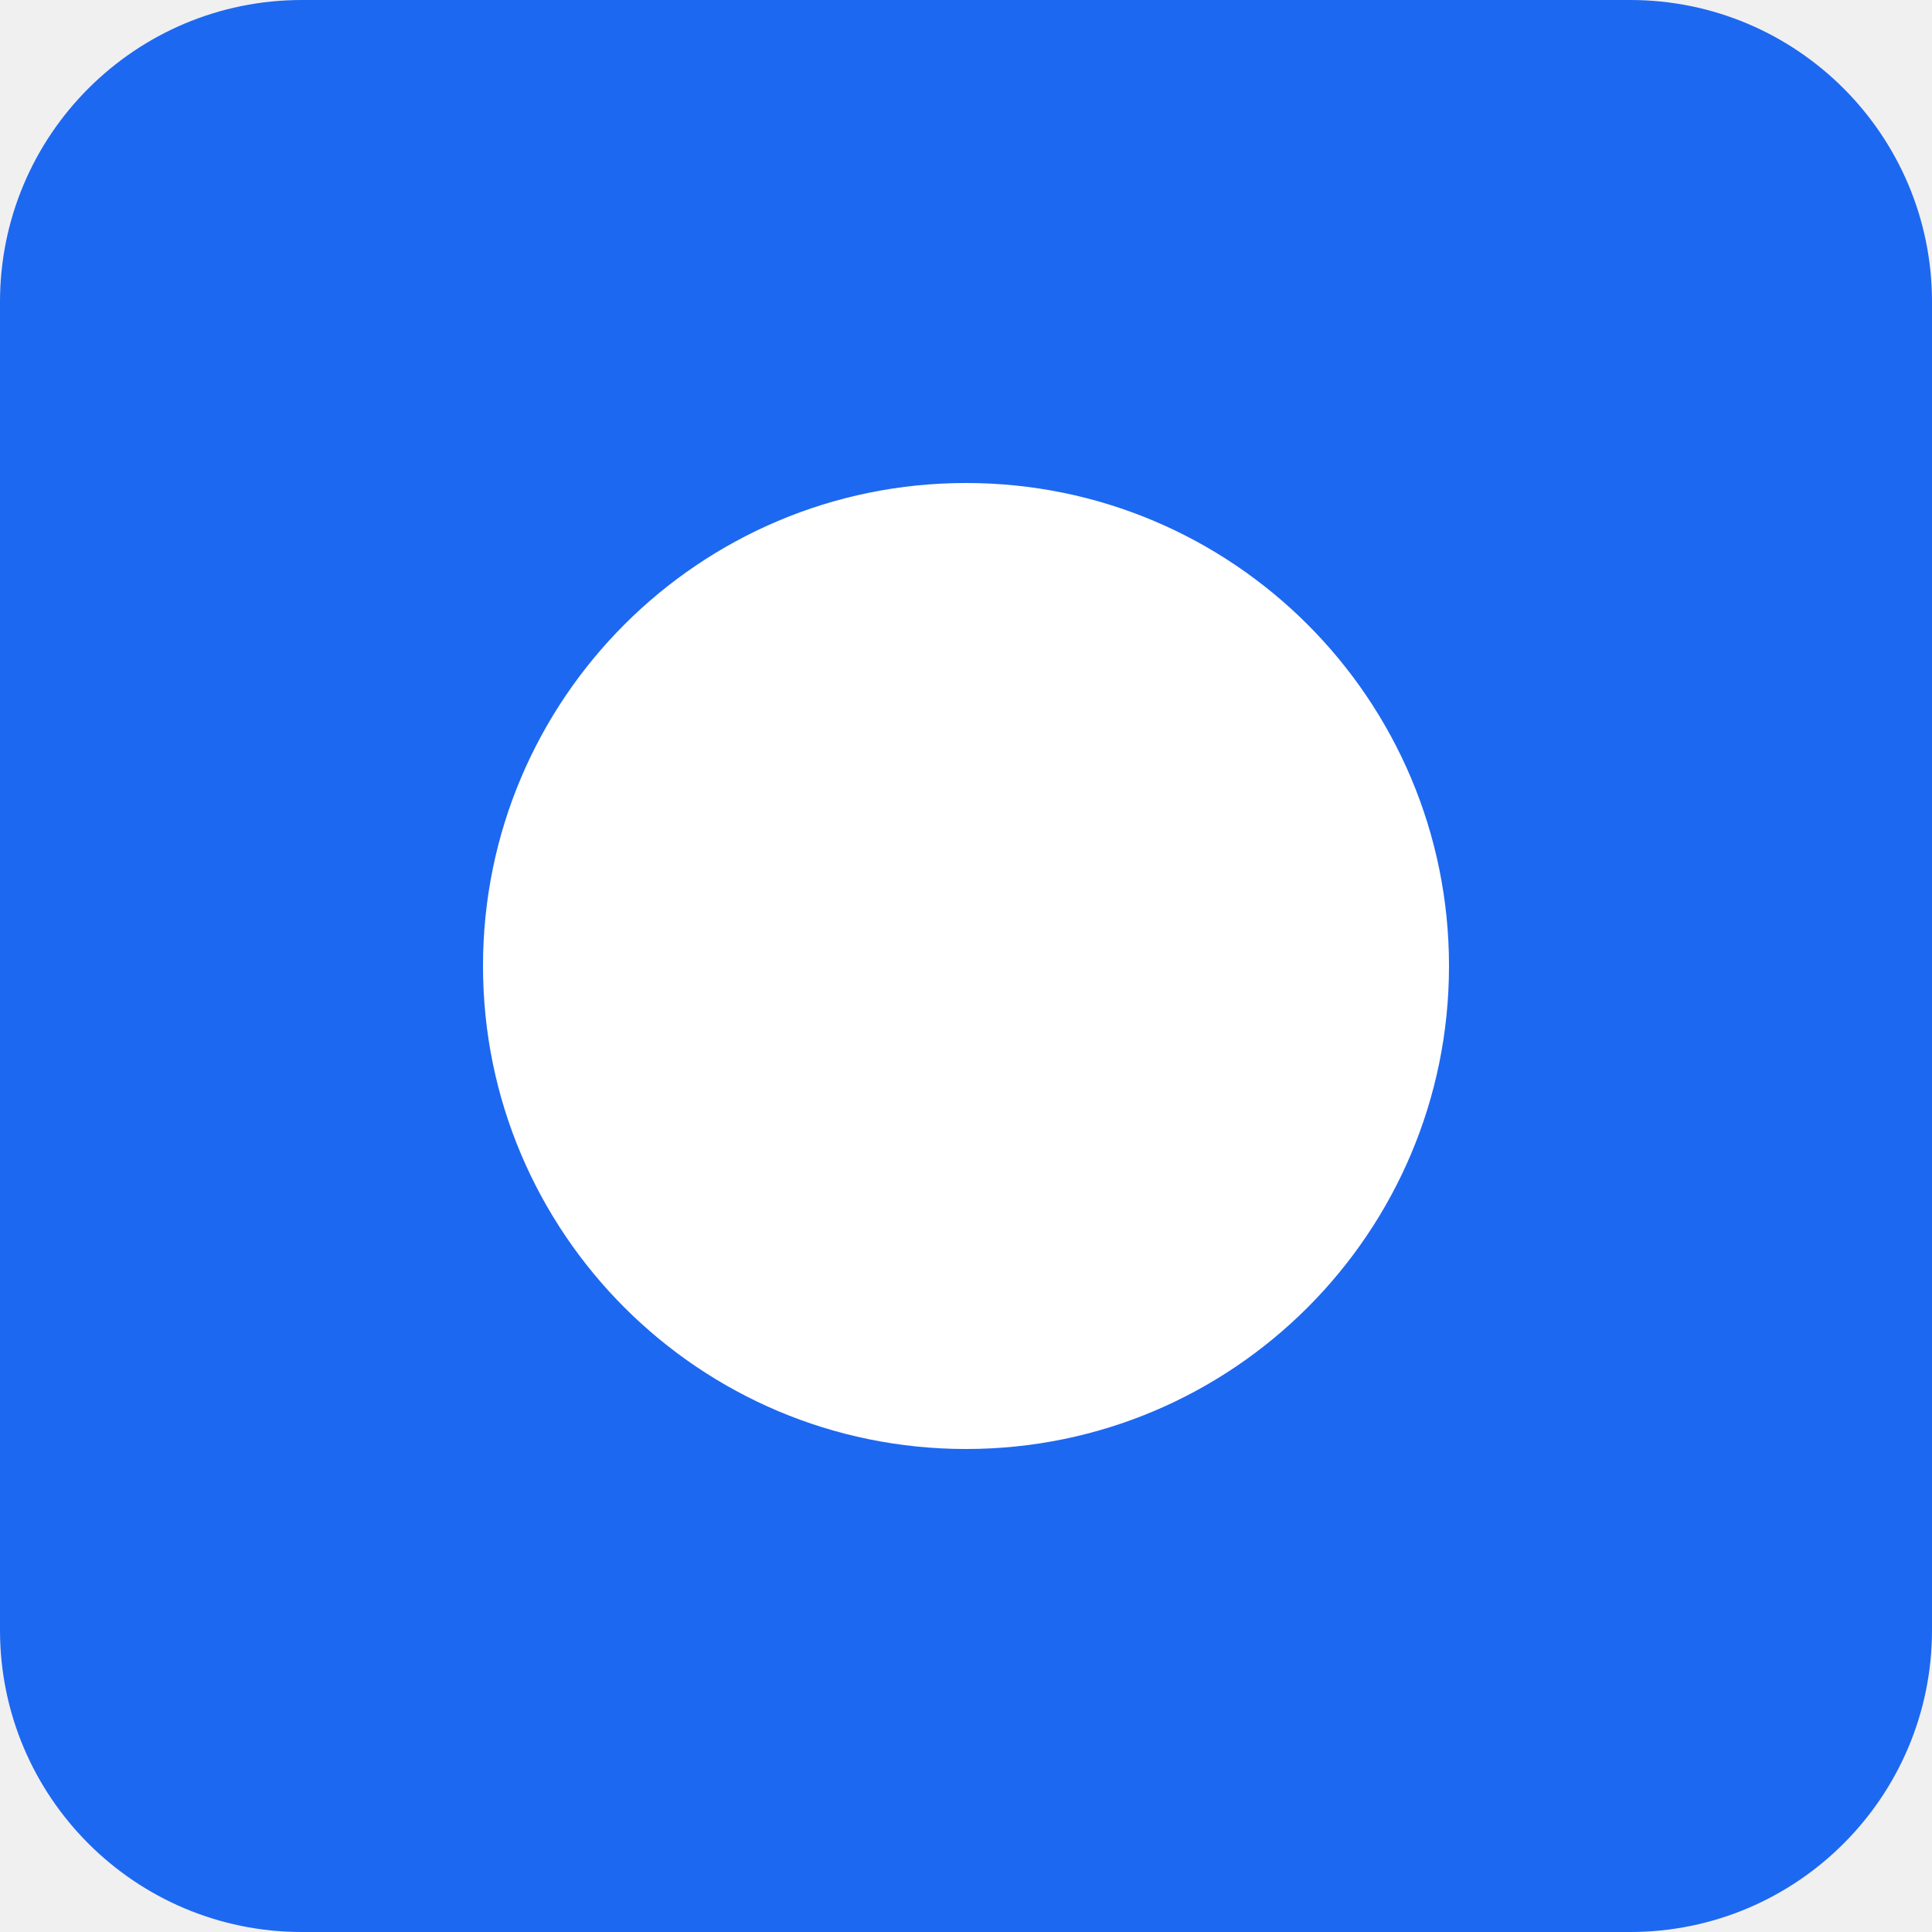
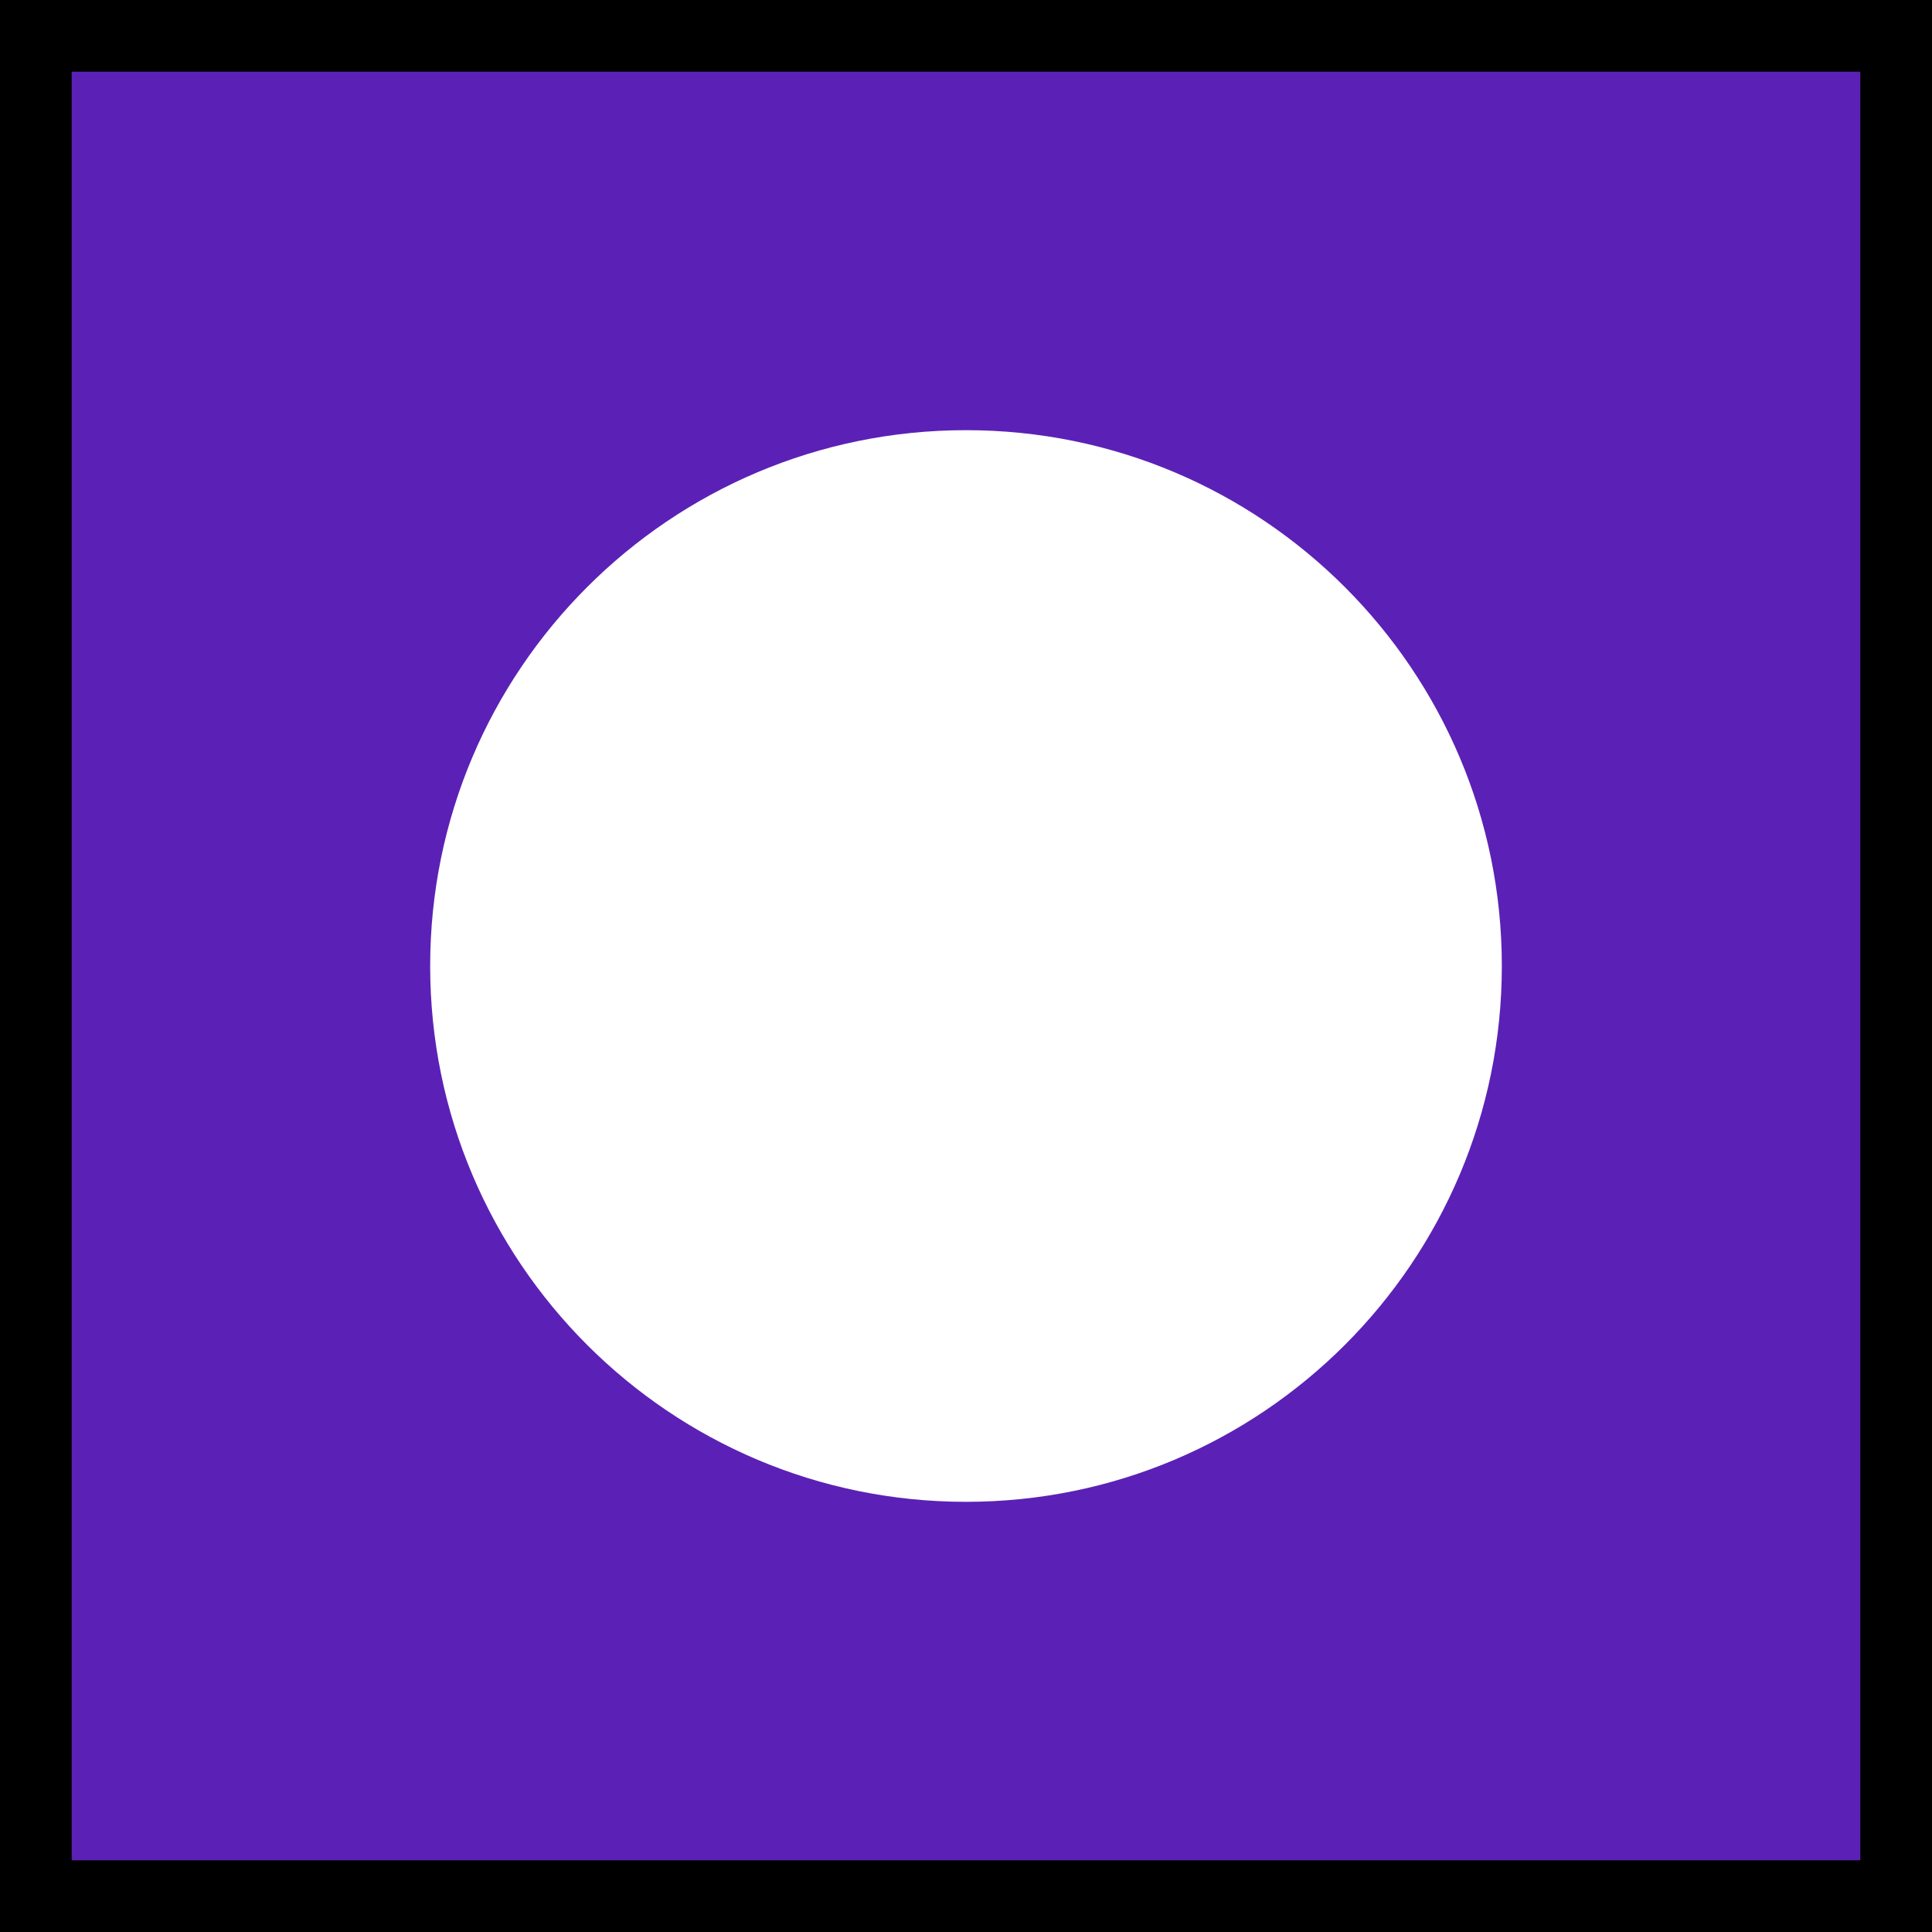
<svg xmlns="http://www.w3.org/2000/svg" width="512" height="512" viewBox="0 0 512 512" role="img" aria-label="Web">
-   <rect width="512" height="512" rx="80" fill="#1d68f0" />
-   <circle cx="256" cy="256" r="128" fill="#ffffff" />
+   <rect width="512" height="512" fill="#000000" />
+   <rect x="19" y="19" width="474" height="474" fill="#5b21b6" />
+   <circle cx="256" cy="256" r="142" fill="#ffffff" />
</svg>
